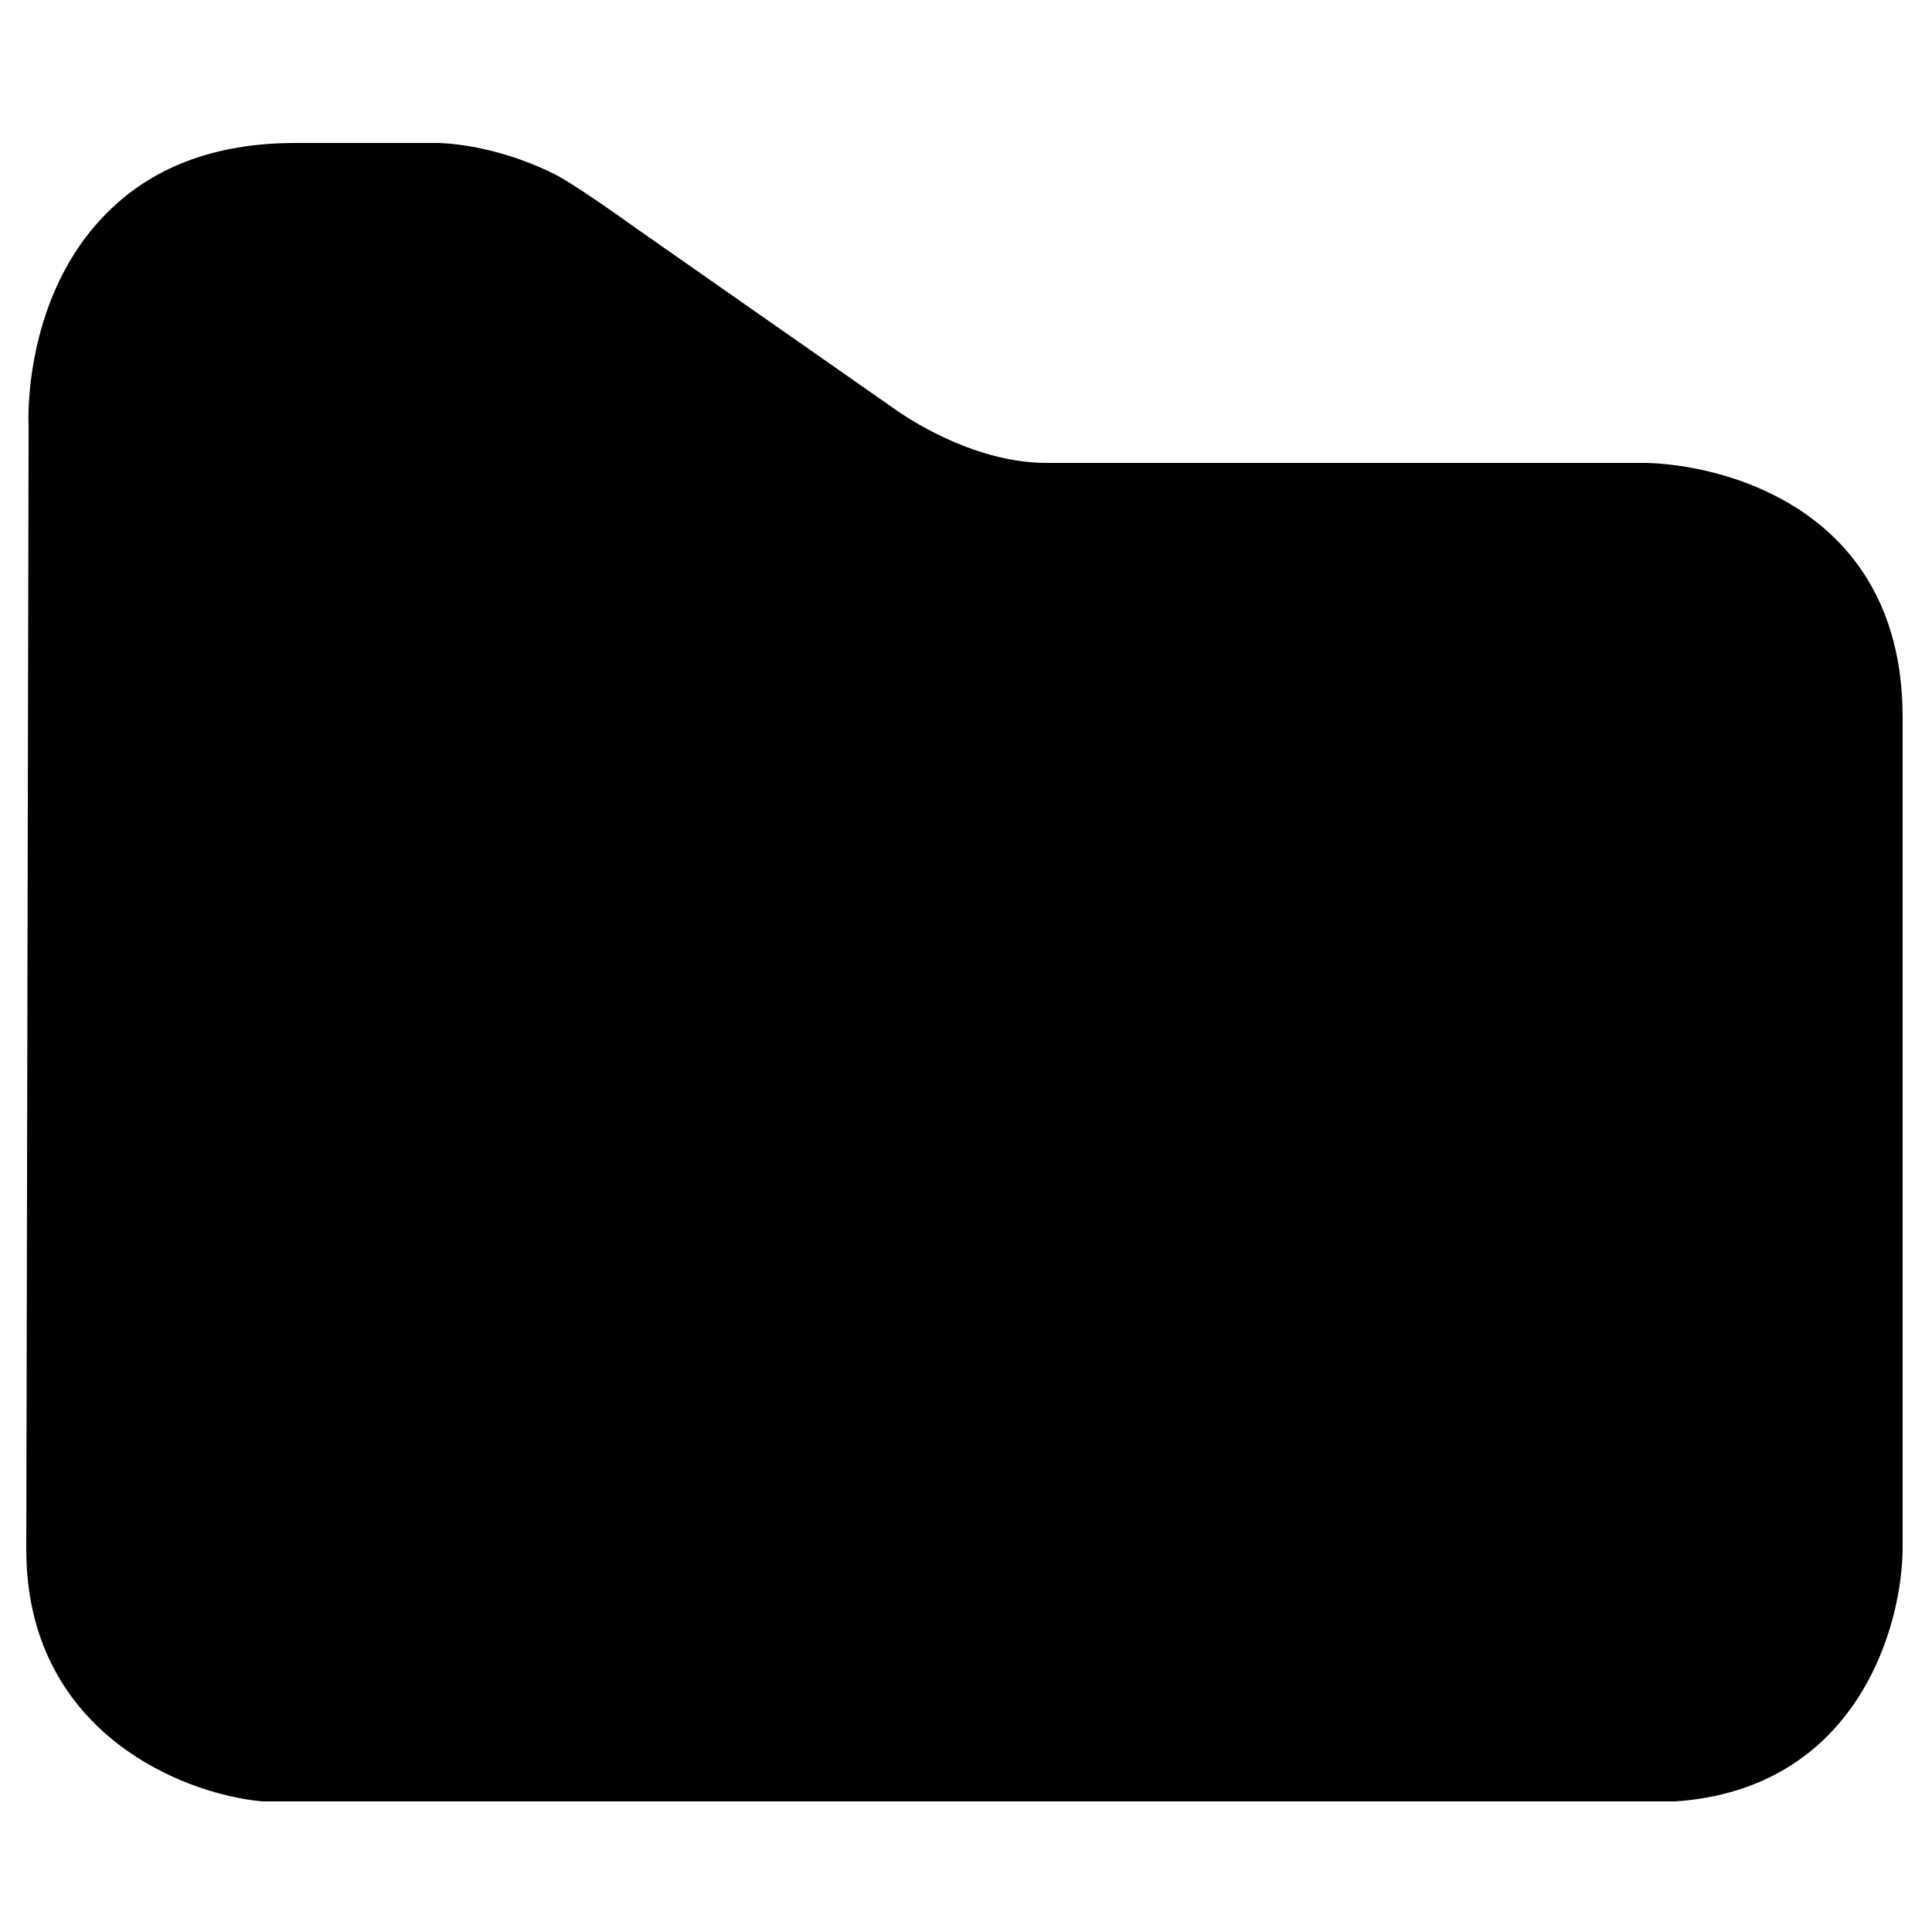
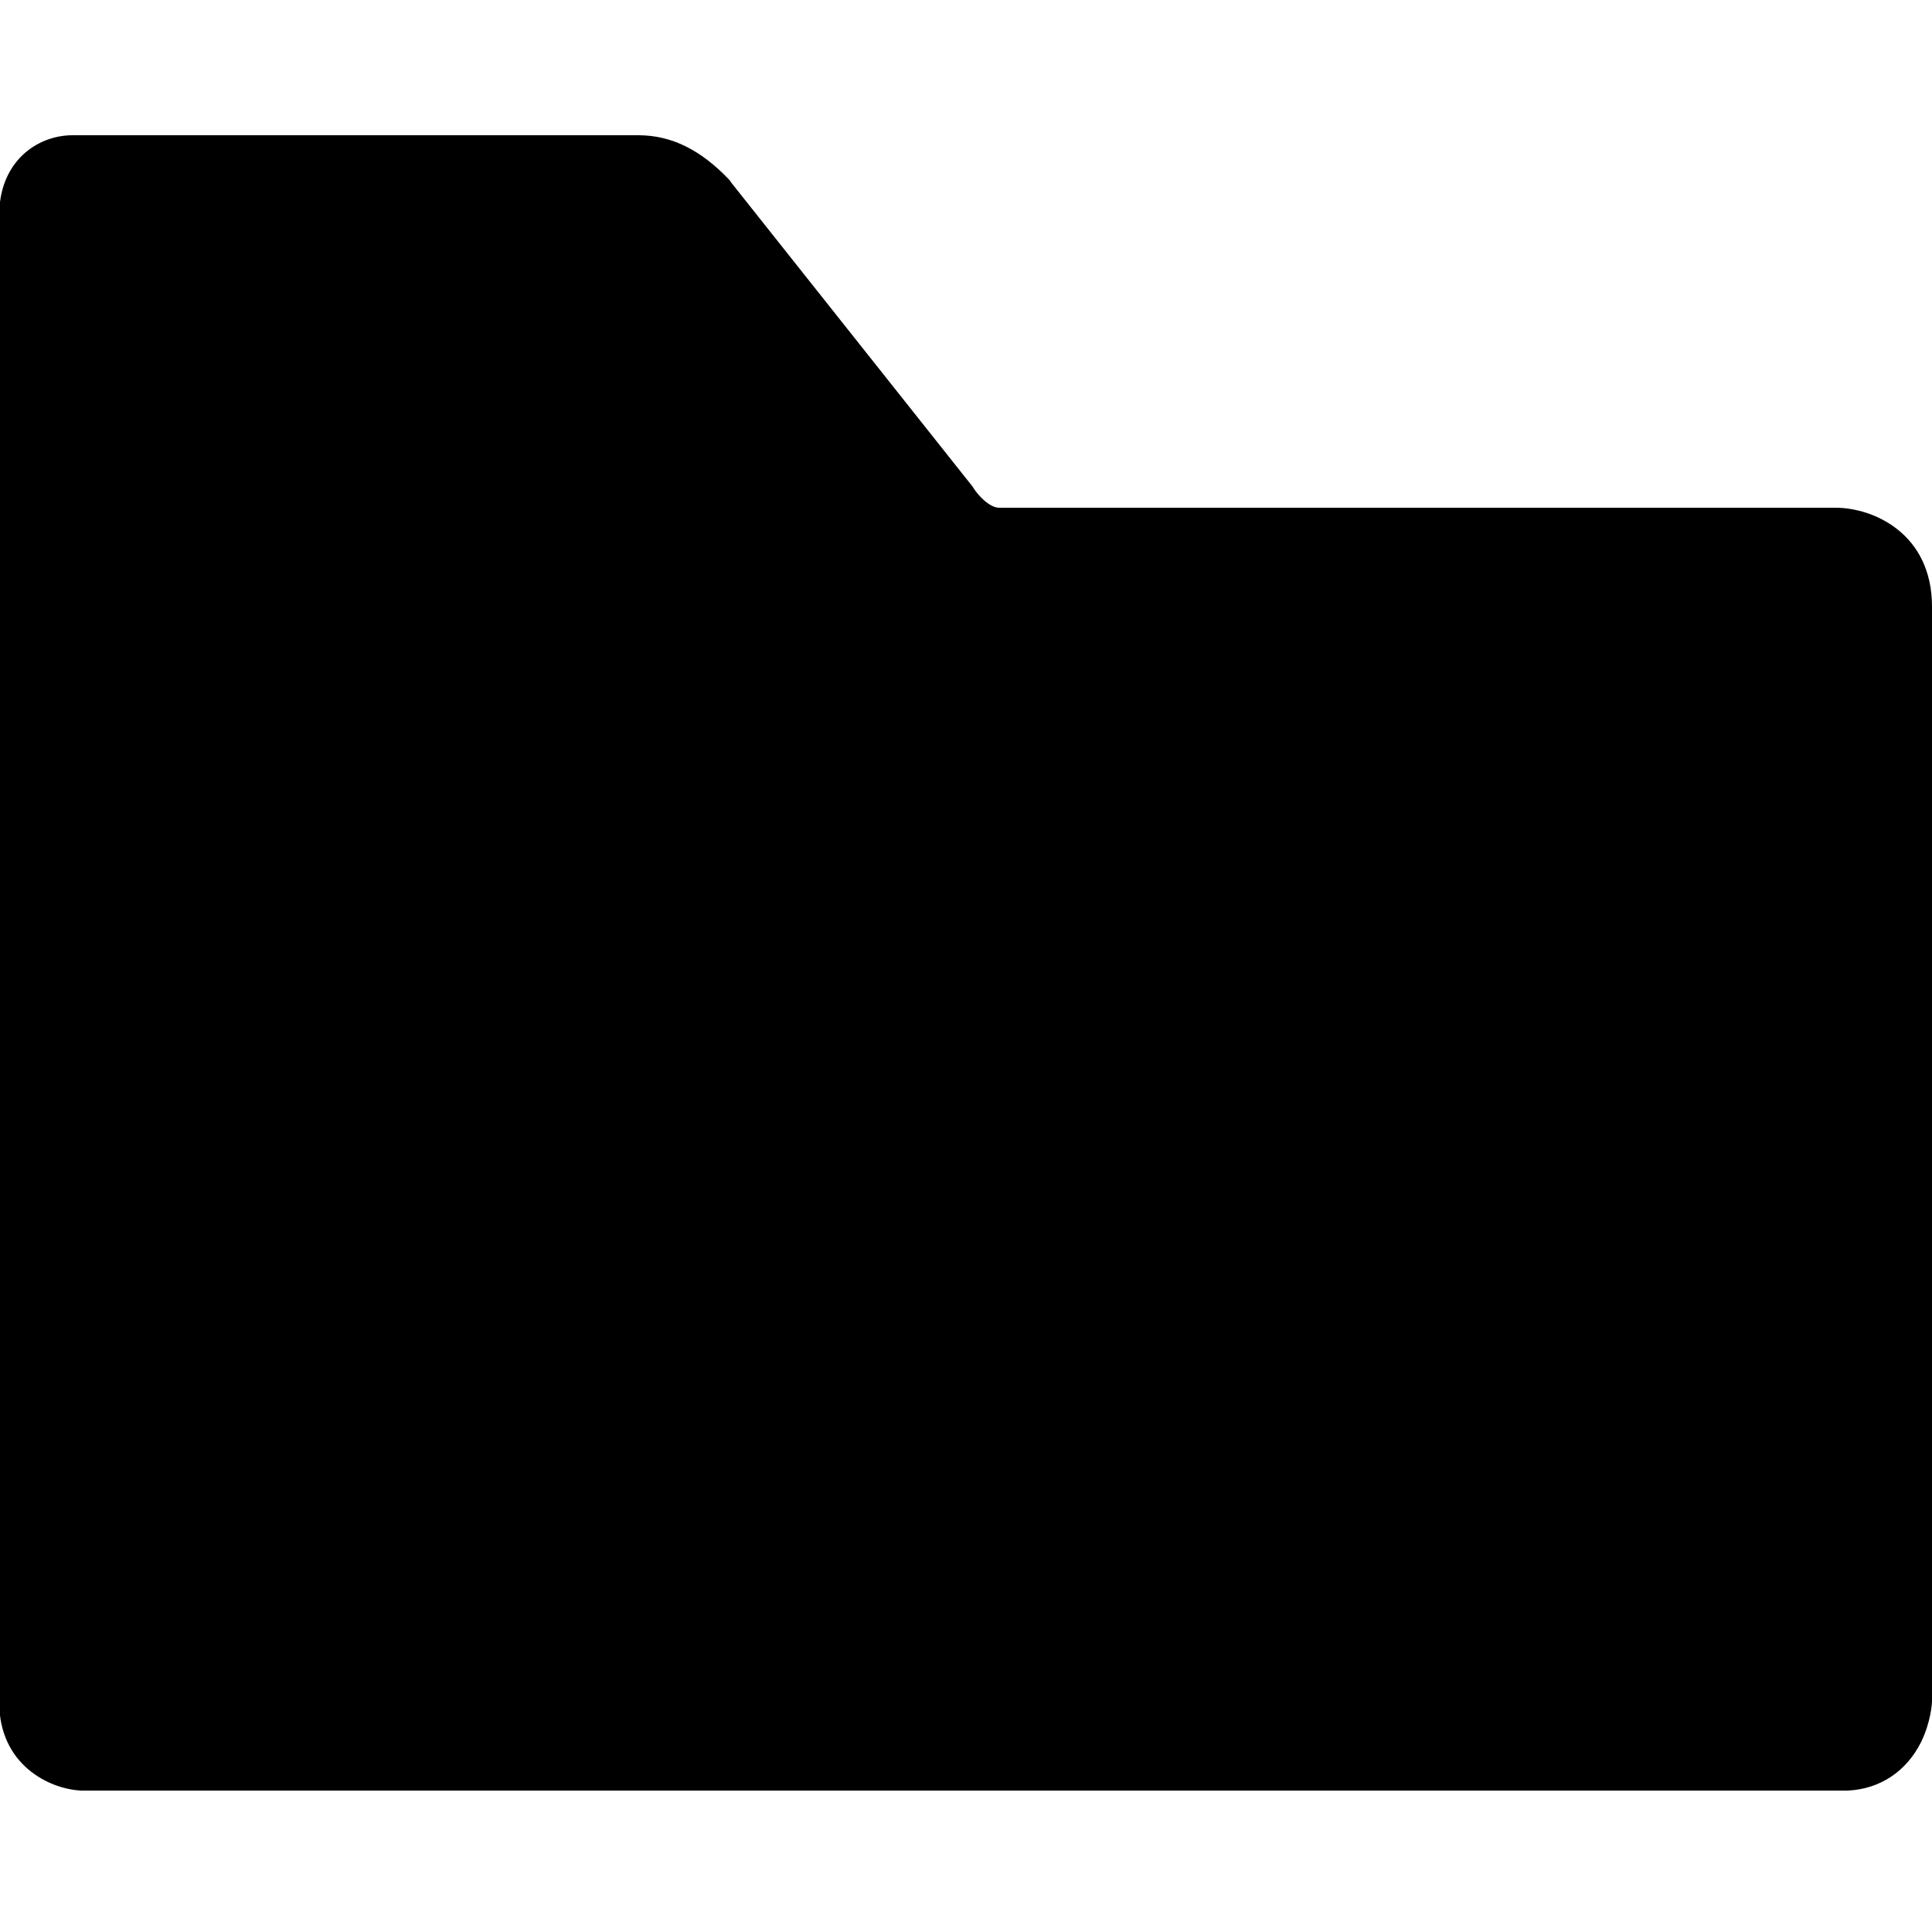
<svg xmlns="http://www.w3.org/2000/svg" class="dibsvg-svg dibsvg-folder" version="1.1" viewBox="0 0 250 250">
-   <path d="M229.2,63.9c-8.1-4-16-4-16.4-4h-77.4c-9.9,0-18.9-6.5-19.1-6.6L82.4,29.6c-1.4-1-8.1-5.8-10.7-7.1c-8.1-4-14.9-4-15.2-4H38.2c-10.5,0-18.8,3.2-24.8,9.5c-10,10.4-9.8,25.4-9.7,27.1L3.4,200.5c0,23.4,19.9,31.6,30.5,32.6h182.7h0.2c23.3-1.6,29.5-22.4,29.4-33.3v-107C246.2,75.8,237,67.7,229.2,63.9z" />
+   <path d="M237.5,65.7H129.4h-0.1c-1.3,0-2.8-1.7-3.3-2.5l-0.2-0.3L94.6,23.6l-0.2-0.3c-3.7-3.9-7.5-5.8-11.8-5.8H9.4c-4.7,0-9.5,3.5-9.5,10.3v192.5c0,8,6.4,11.2,10.6,11.4H239h0.1c4.2-0.2,7.6-2.5,9.5-6.3c1.2-2.5,1.4-4.8,1.4-5.3V78.5C250,69.1,242.5,65.7,237.5,65.7z" />
</svg>
